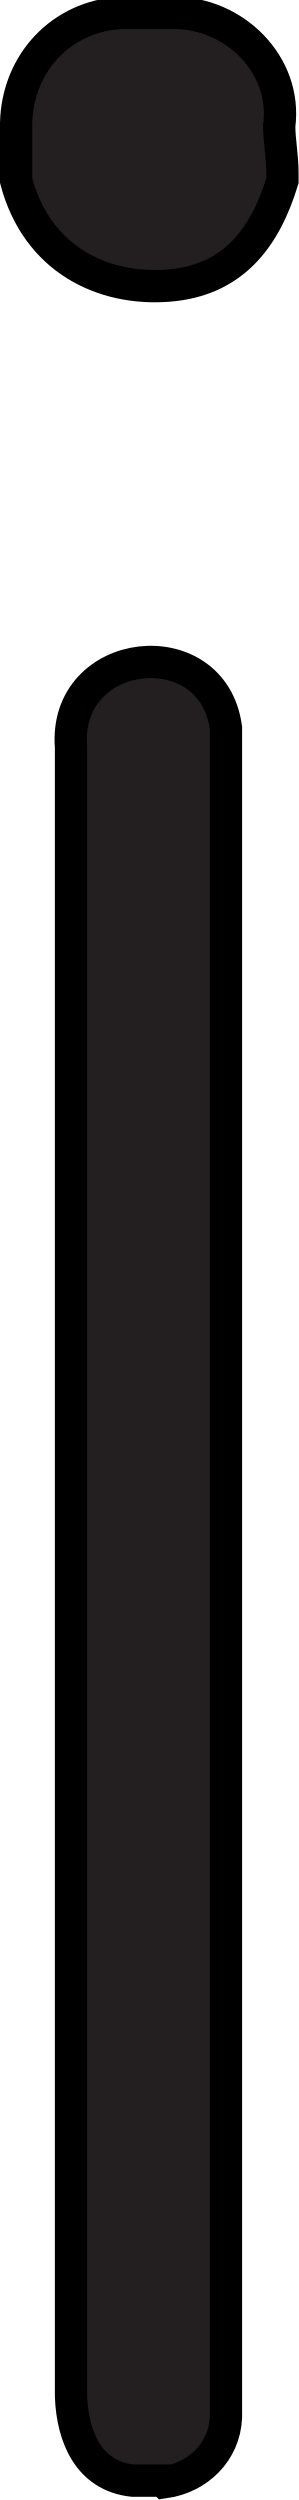
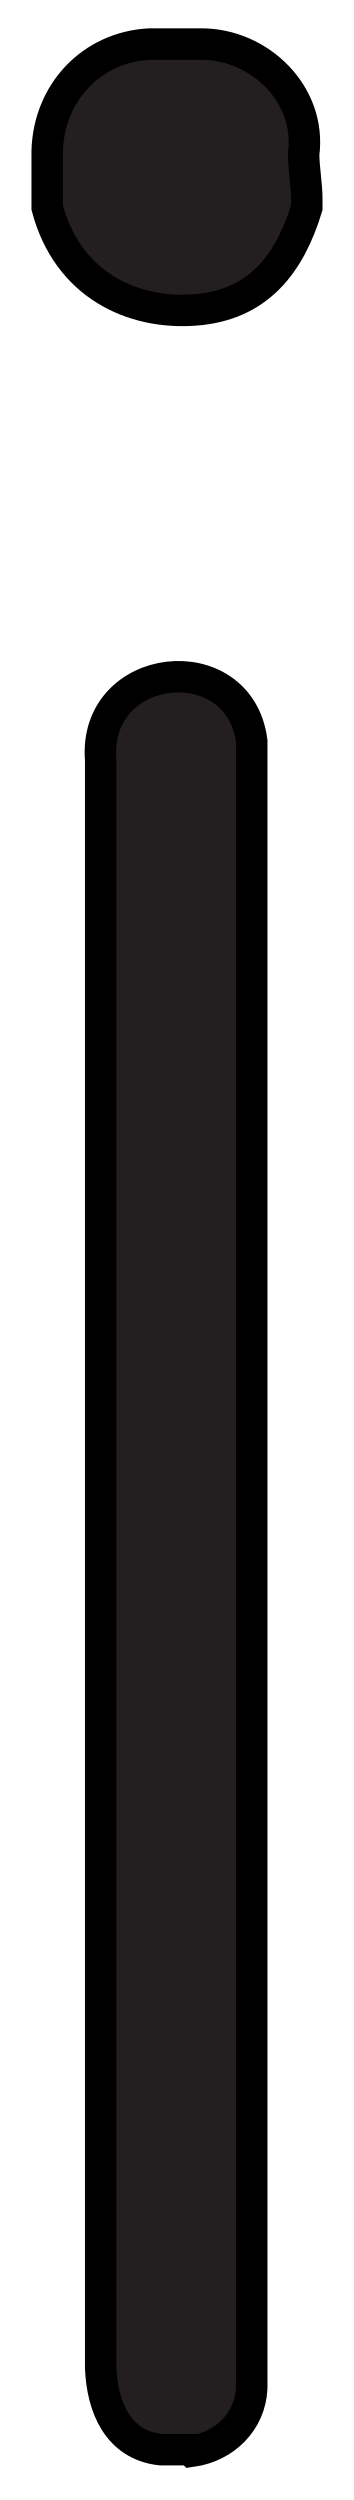
- <svg xmlns="http://www.w3.org/2000/svg" id="Layer_2" version="1.1" viewBox="-1 -1 18.5 154.9">
+ <svg xmlns="http://www.w3.org/2000/svg" id="Layer_2" version="1.1" viewBox="-3 -3 22.5 158.9">
  <defs>
    <style>
      .st5 {
        fill: #231f20;
        stroke: #000;
        stroke-miterlimit: 10;
        stroke-width: 2px;
      }
    </style>
  </defs>
  <path class="st5" d="M9.8-.2c3.7,0,7,3.2,6.5,7,0,.9.2,1.9.2,2.9v.5c-1.1,3.6-3.1,6.2-7.1,6.5S1.3,15.1,0,10.2v-3.6C.1,2.9,2.8,0,6.5-.2h3.4Z" />
  <path class="st5" d="M9.1,152.7c-.5,0-1.4,0-1.9,0-2.7-.3-3.7-2.7-3.8-5.2V45.3c-.5-6.3,8.8-7.3,9.6-1.2v104.7c-.1,2.1-1.7,3.7-3.8,4Z" />
</svg>
